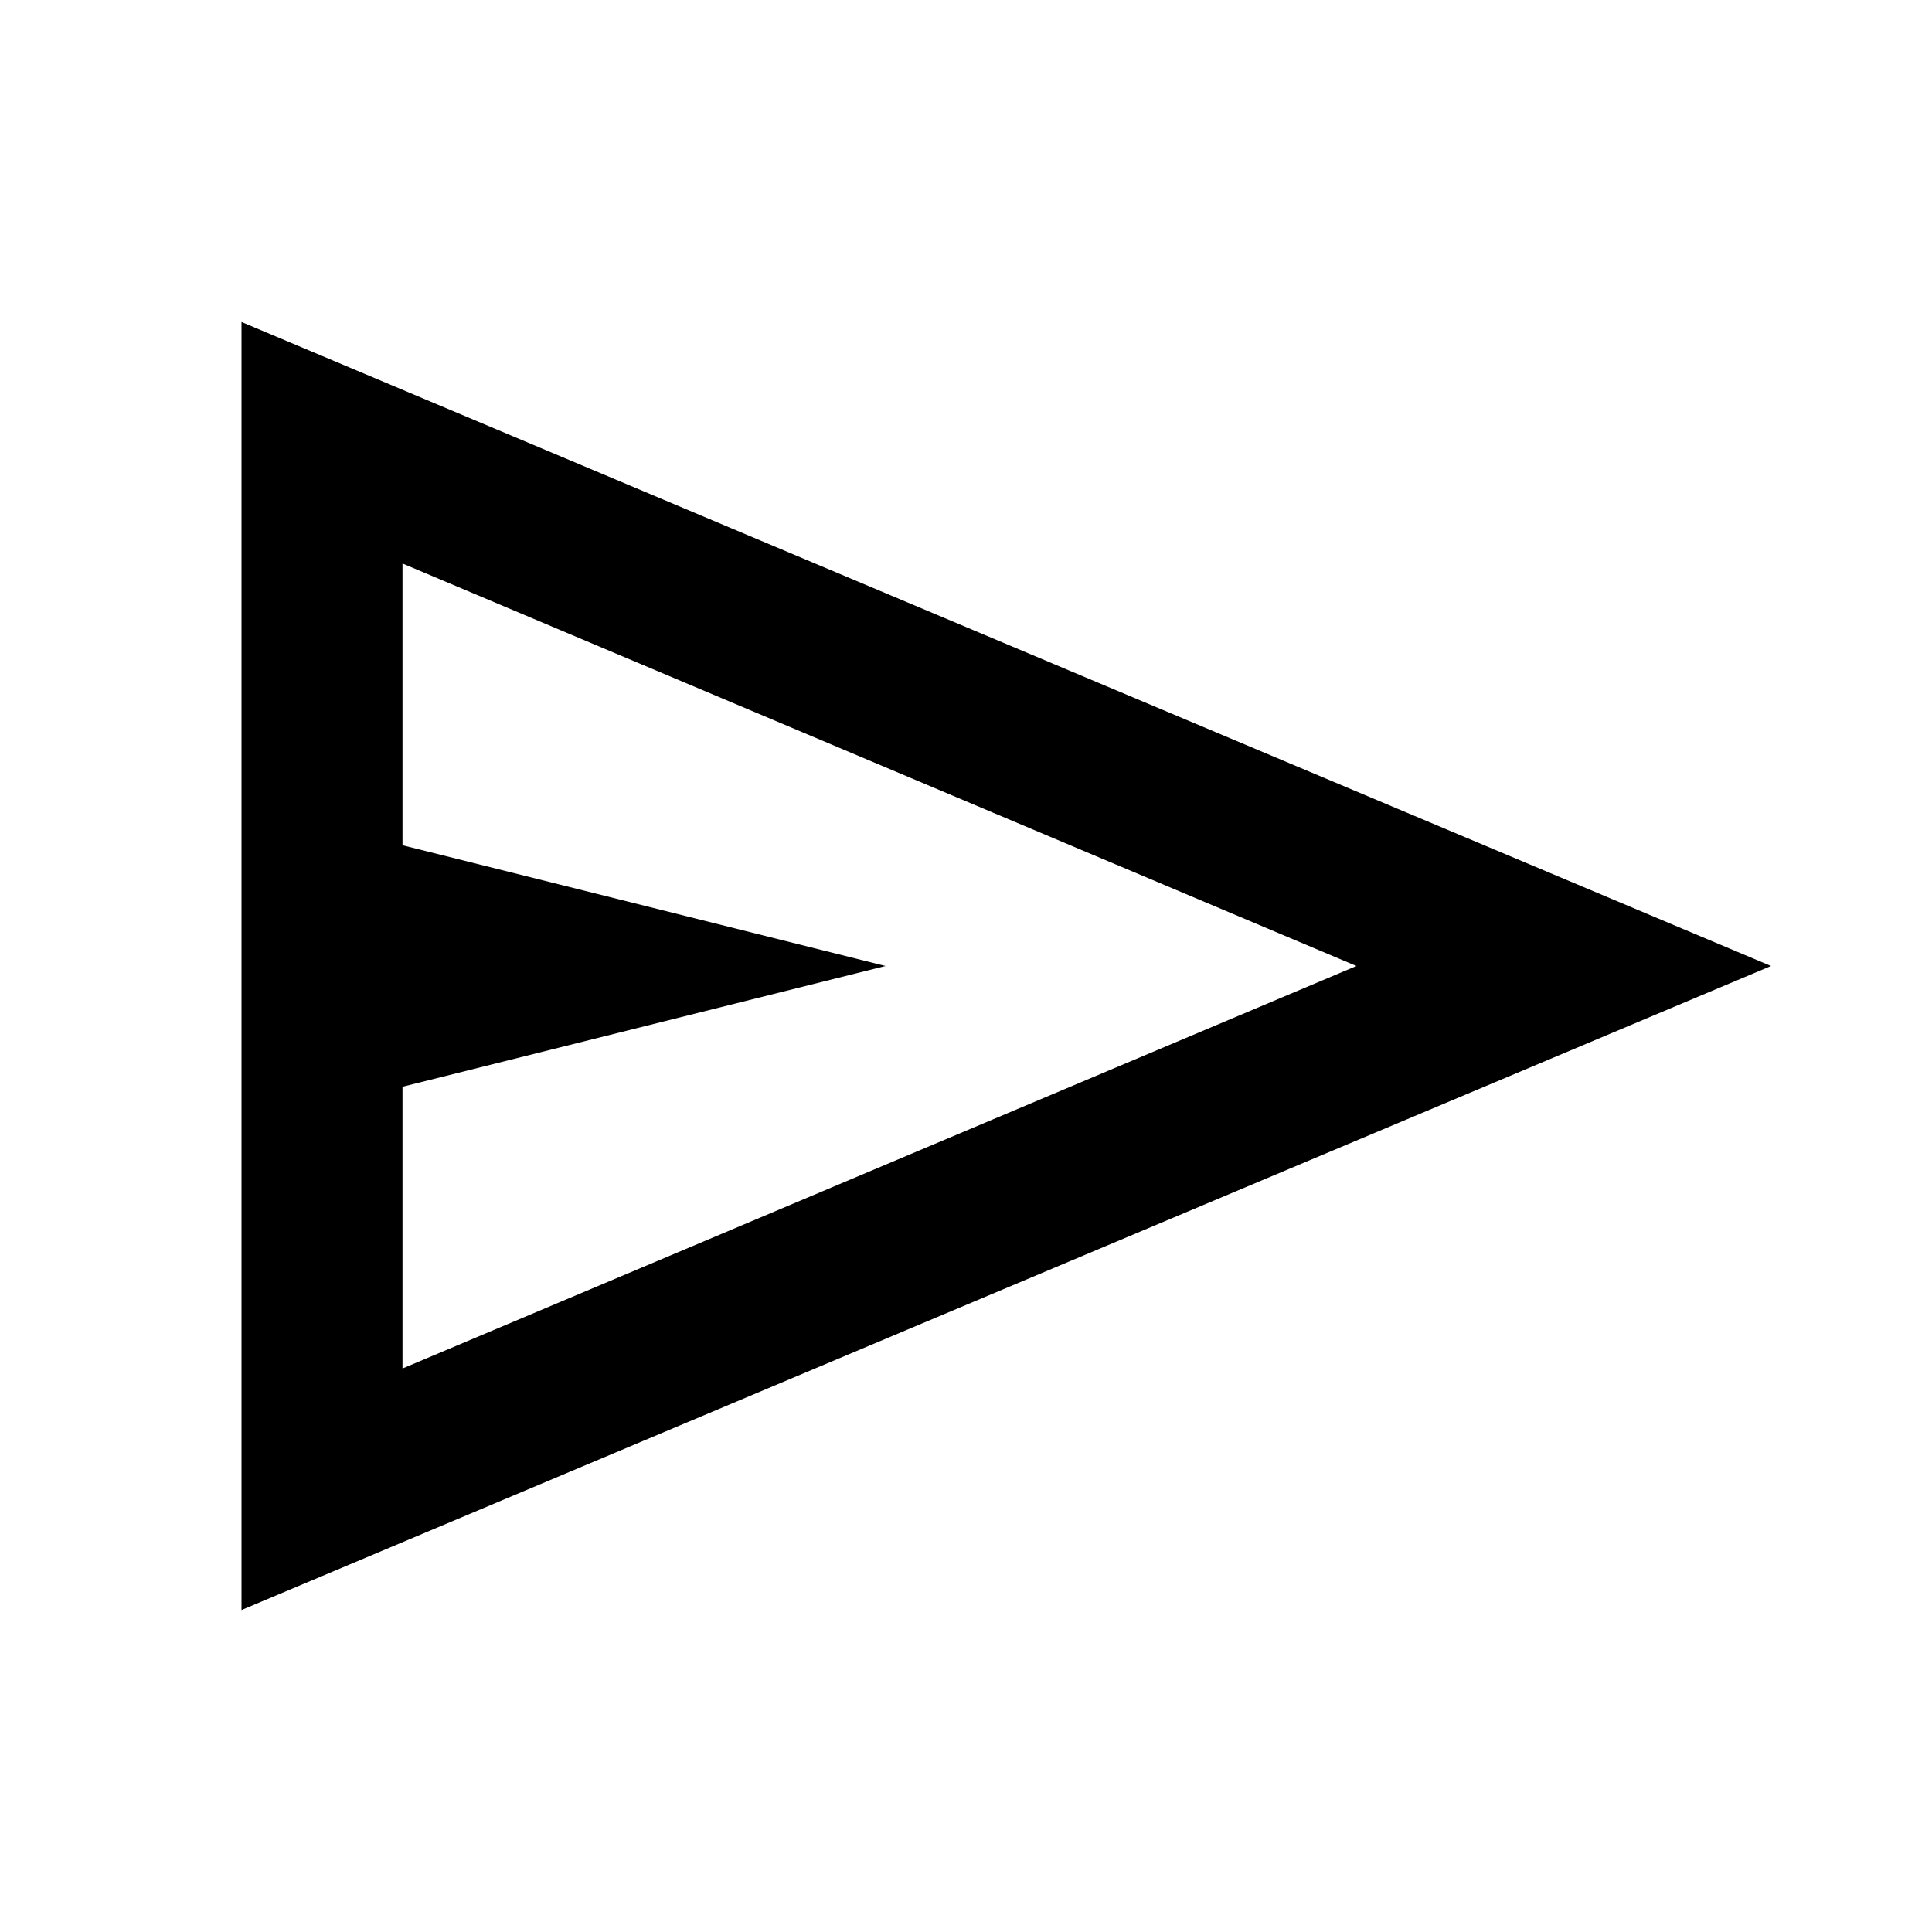
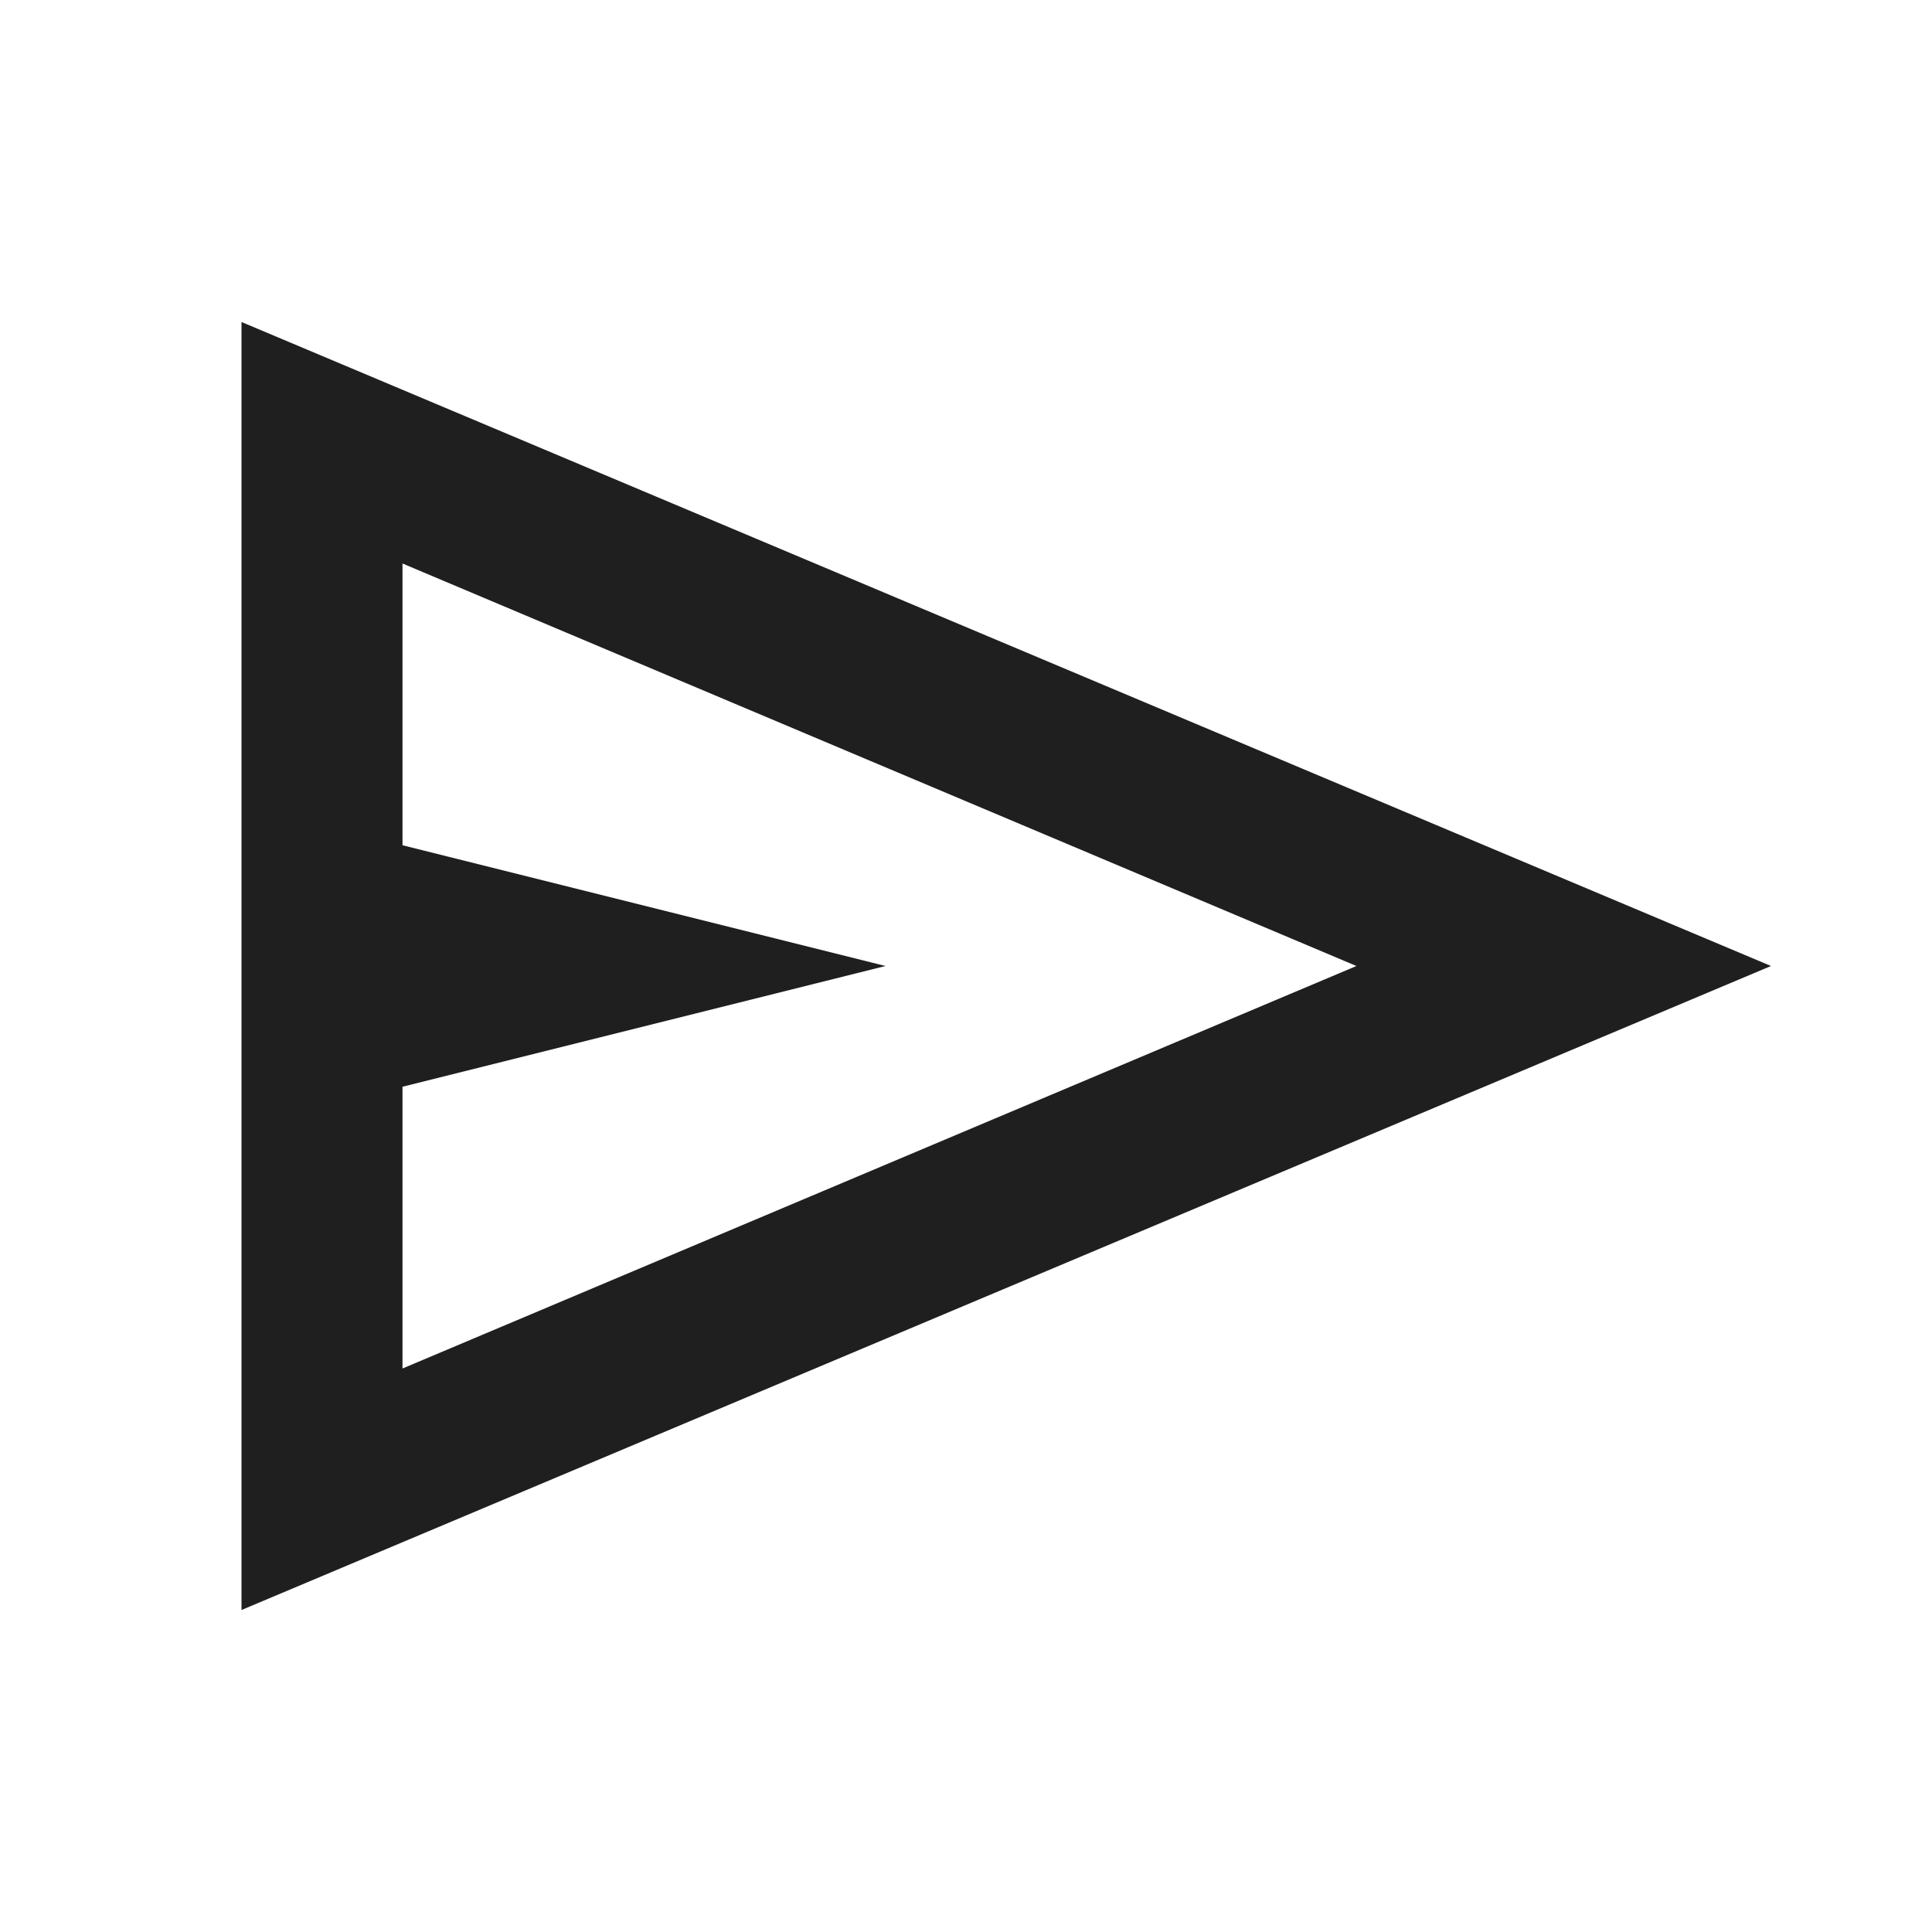
- <svg xmlns="http://www.w3.org/2000/svg" height="24px" viewBox="0 -960 960 960" width="24px" fill="#000000">
+ <svg xmlns="http://www.w3.org/2000/svg" height="24px" viewBox="0 -960 960 960" width="24px" fill="#1f1f1f">
  <path d="M120-160v-640l760 320-760 320Zm80-120 474-200-474-200v140l240 60-240 60v140Zm0 0v-400 400Z" />
</svg>
